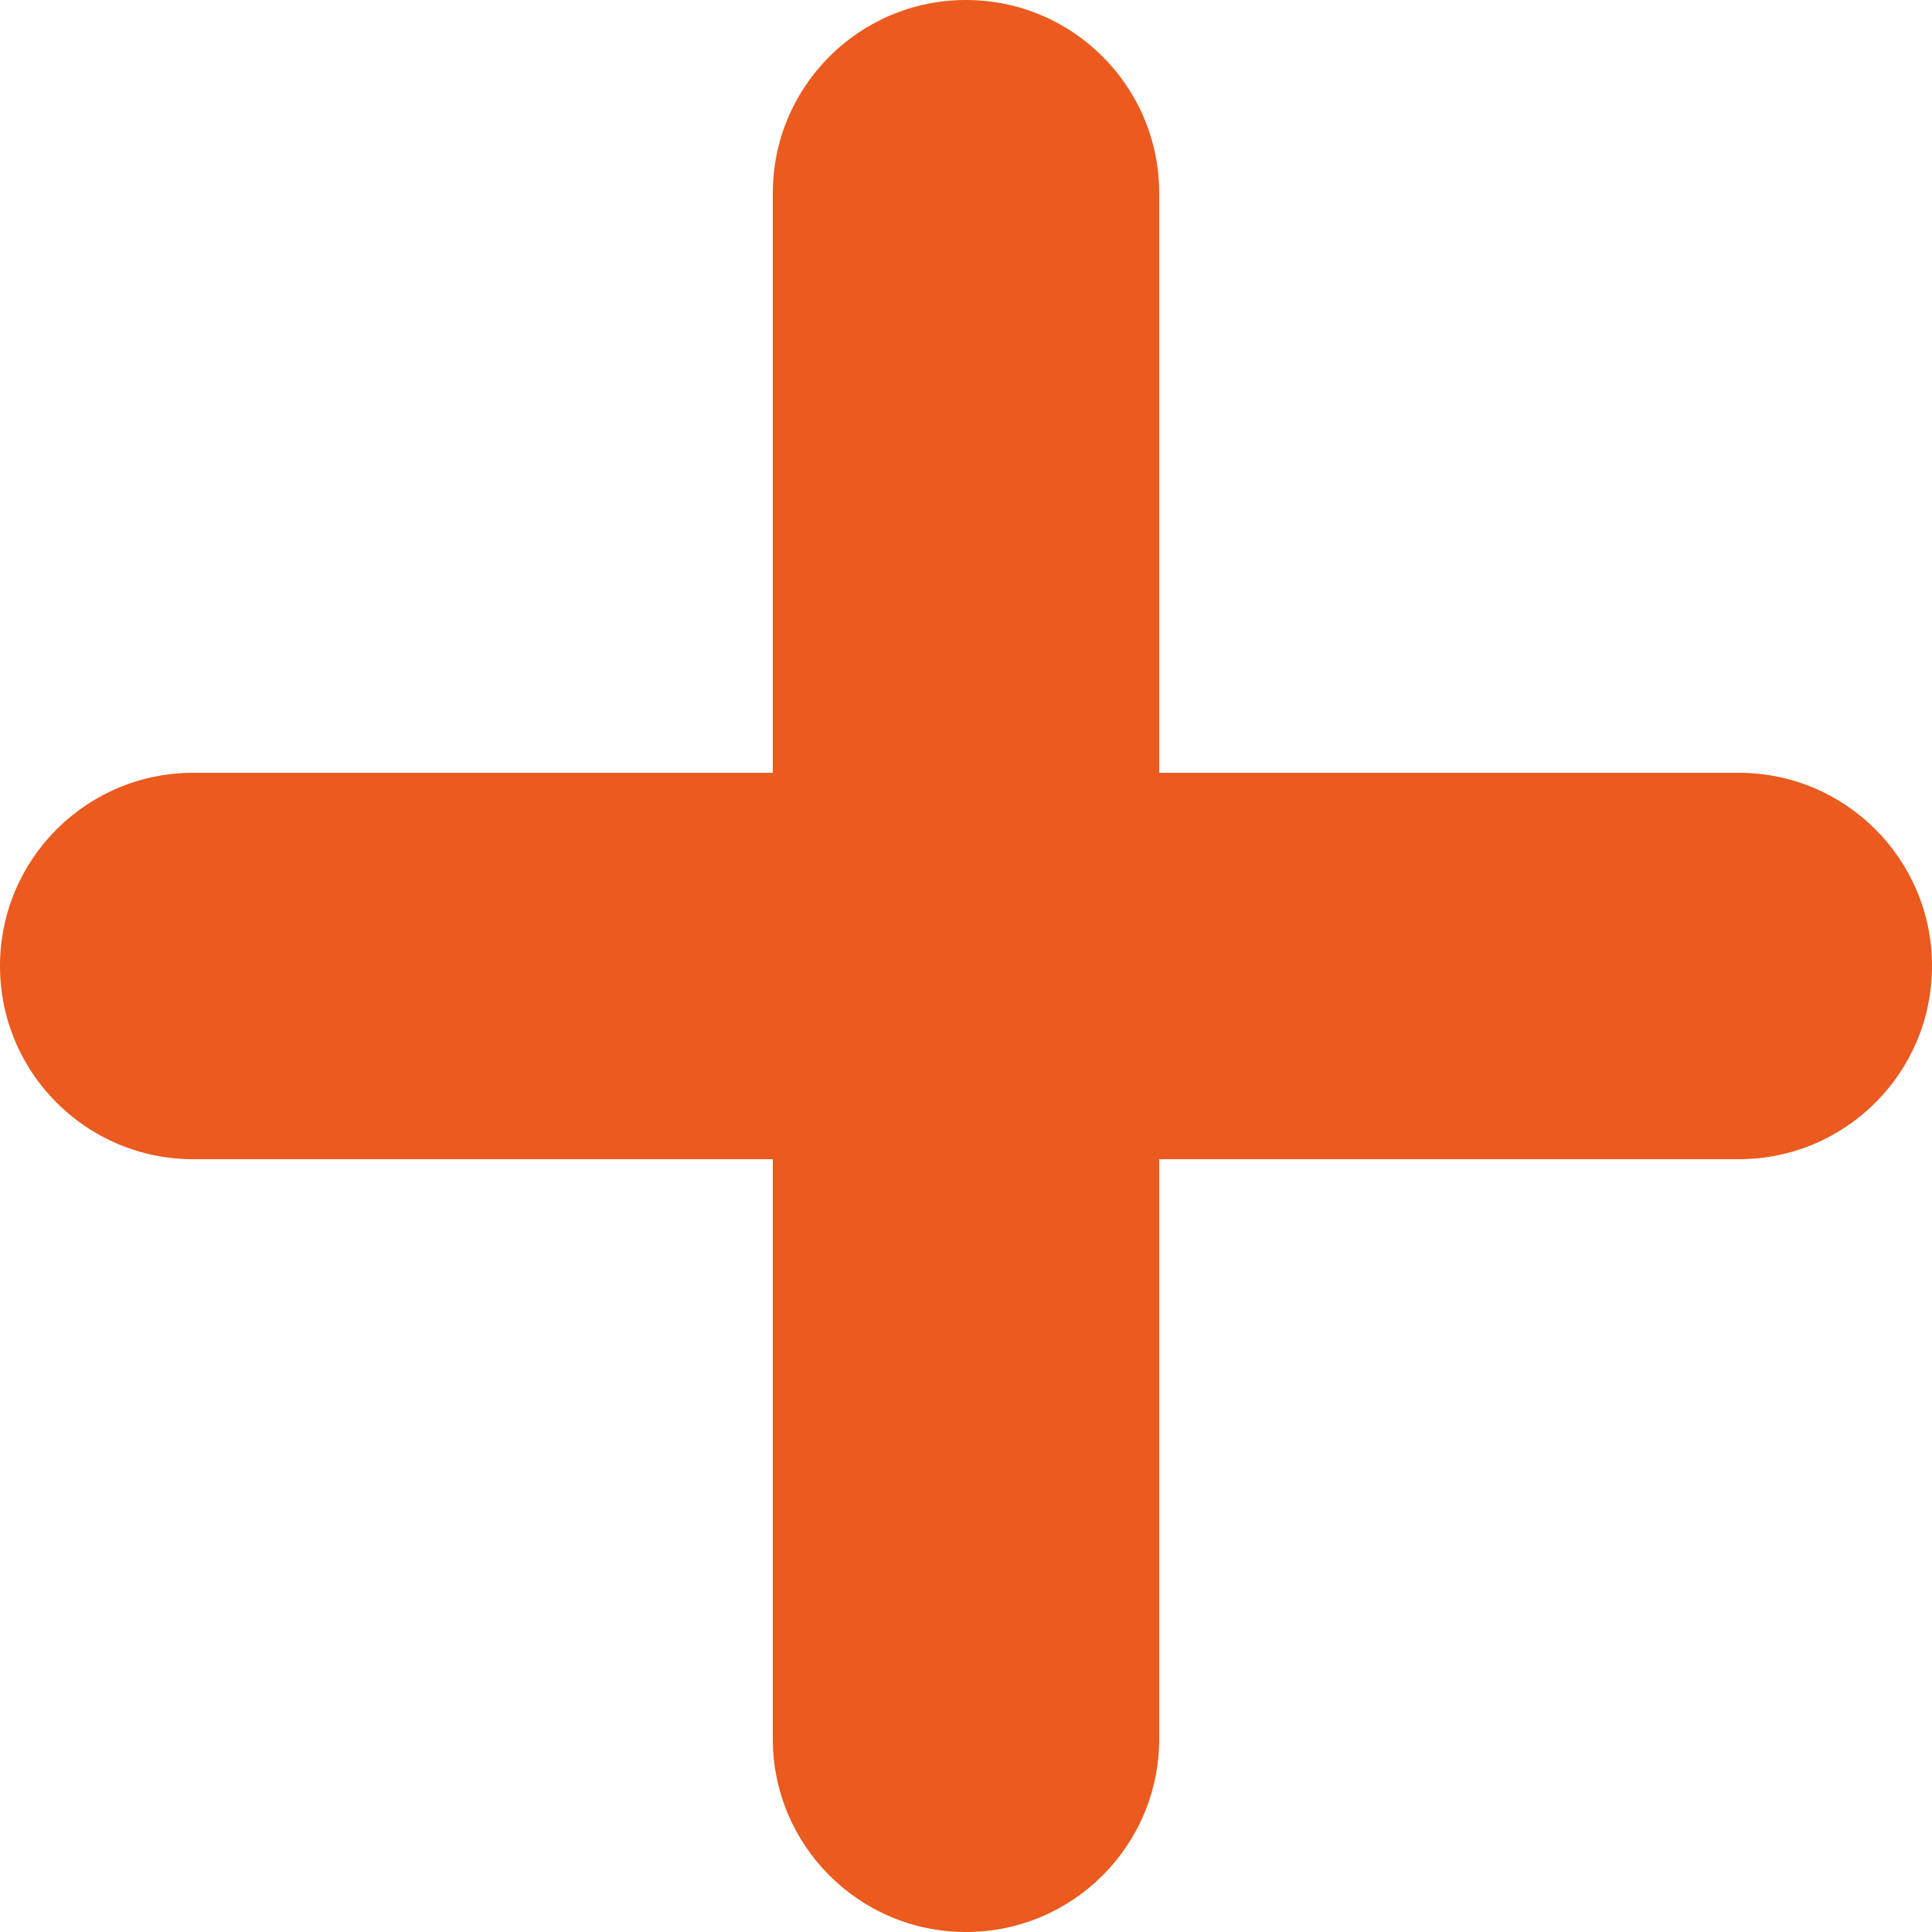
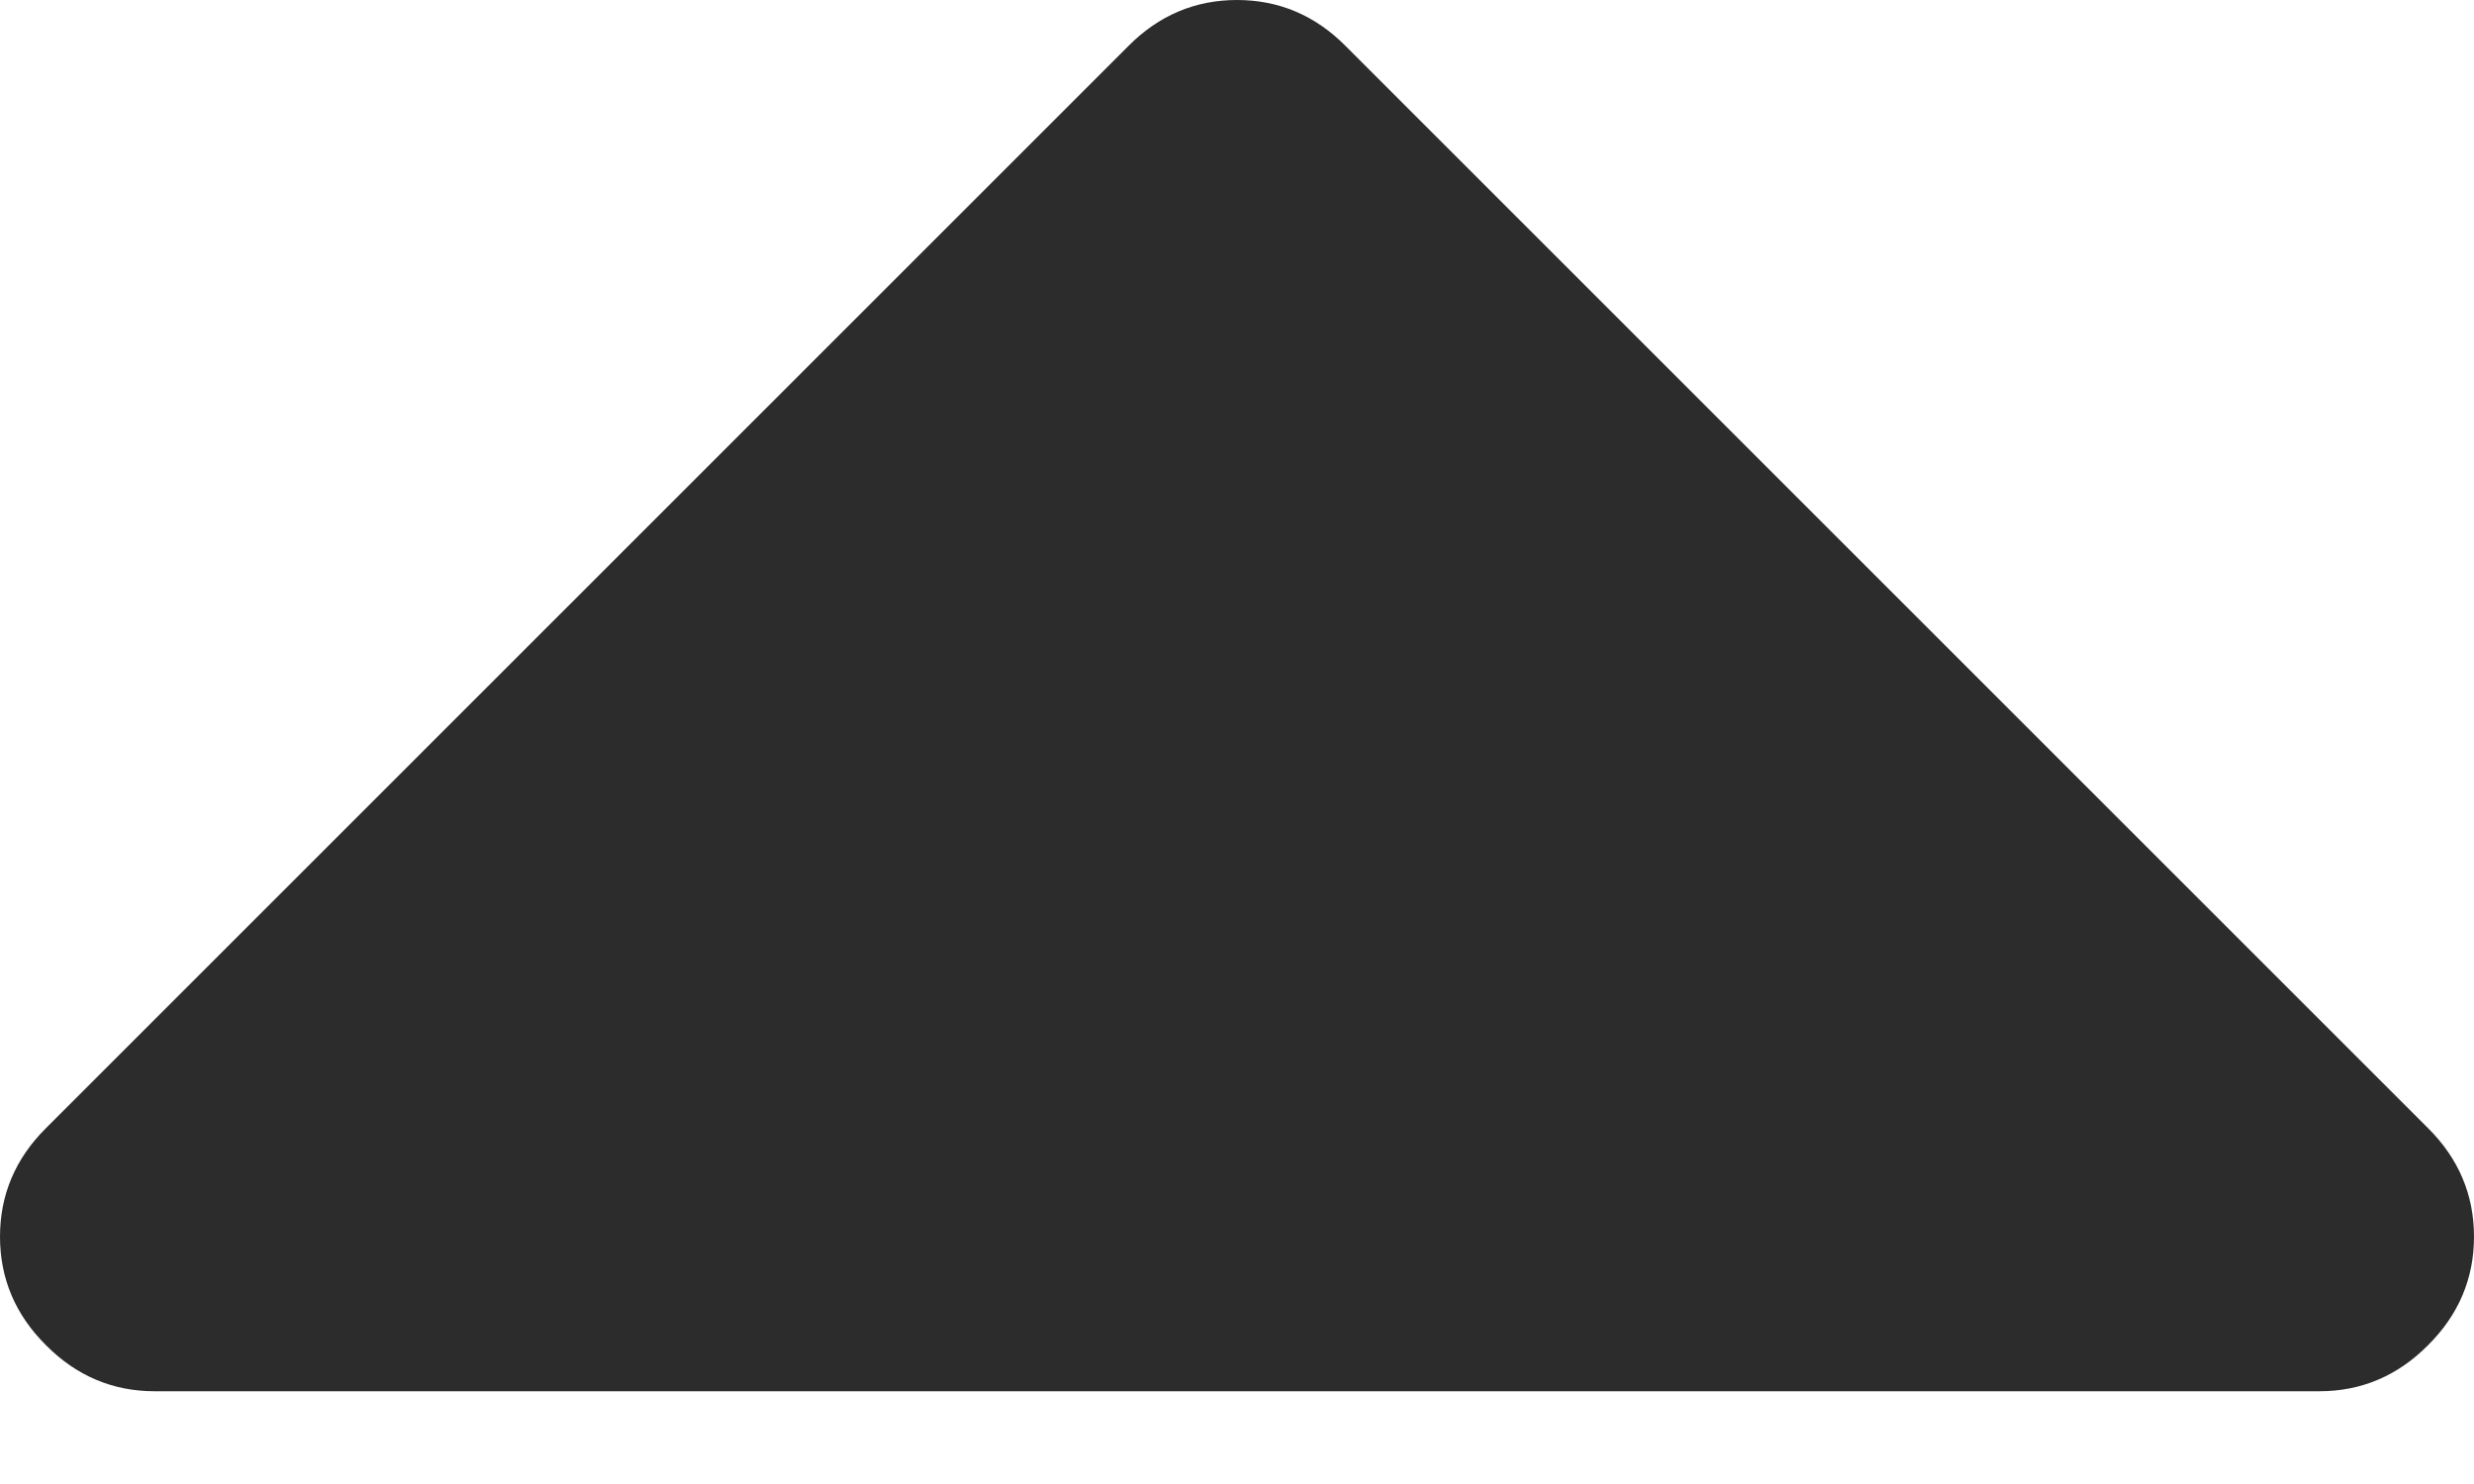
- <svg xmlns="http://www.w3.org/2000/svg" width="12" height="12" viewBox="0 0 12 12" fill="none">
-   <path d="M10.8 4.8H7.2V1.2C7.2 0.537 6.663 0 6 0C5.337 0 4.8 0.537 4.8 1.2V4.8H1.2C0.537 4.8 0 5.337 0 6C0 6.663 0.537 7.2 1.2 7.2H4.8V10.8C4.8 11.463 5.337 12 6 12C6.663 12 7.2 11.463 7.2 10.8V7.2H10.8C11.463 7.2 12 6.663 12 6C12 5.337 11.463 4.8 10.8 4.8Z" fill="#EB5A1E" />
+ <svg xmlns="http://www.w3.org/2000/svg" width="10" height="6" viewBox="0 0 10 6" fill="none">
+   <path d="M10 5C10 5.169 9.938 5.316 9.814 5.439C9.691 5.563 9.544 5.625 9.375 5.625H0.625C0.456 5.625 0.309 5.563 0.186 5.439C0.062 5.316 0 5.169 0 5C0 4.831 0.062 4.684 0.186 4.561L4.561 0.186C4.684 0.062 4.831 0 5 0C5.169 0 5.316 0.062 5.439 0.186L9.814 4.561C9.938 4.684 10 4.831 10 5Z" fill="#2C2C2C" />
</svg>
